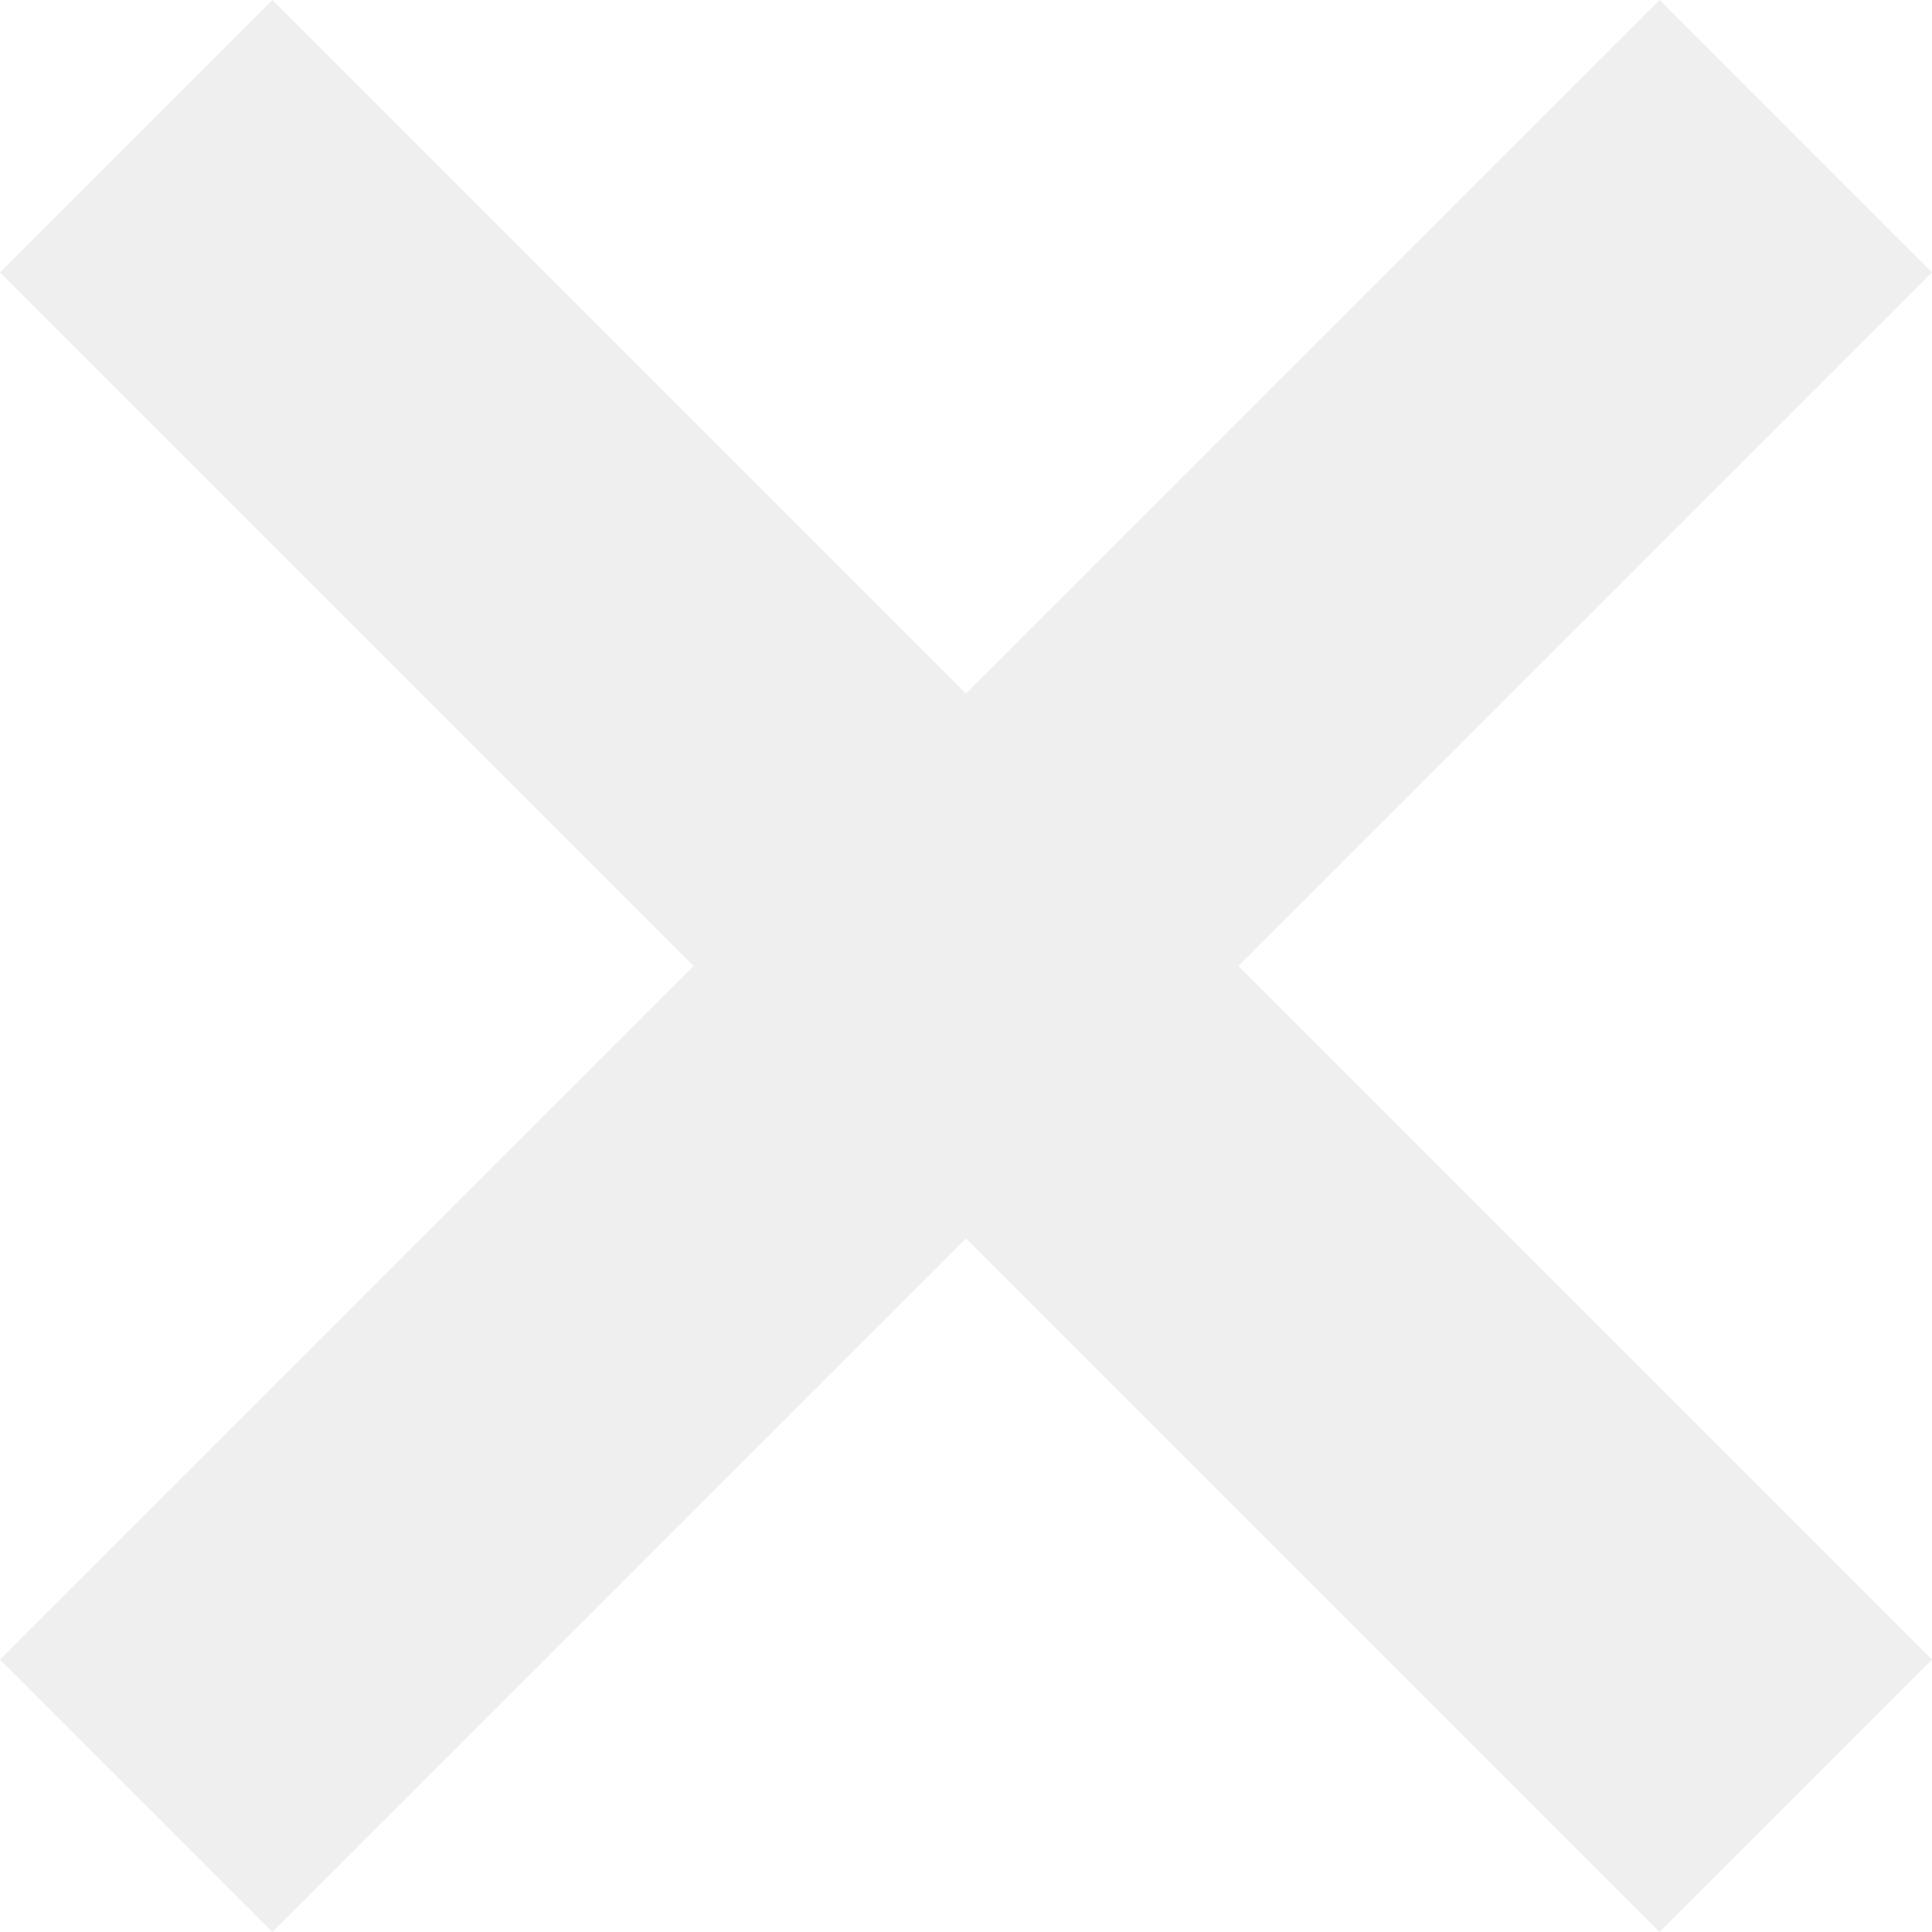
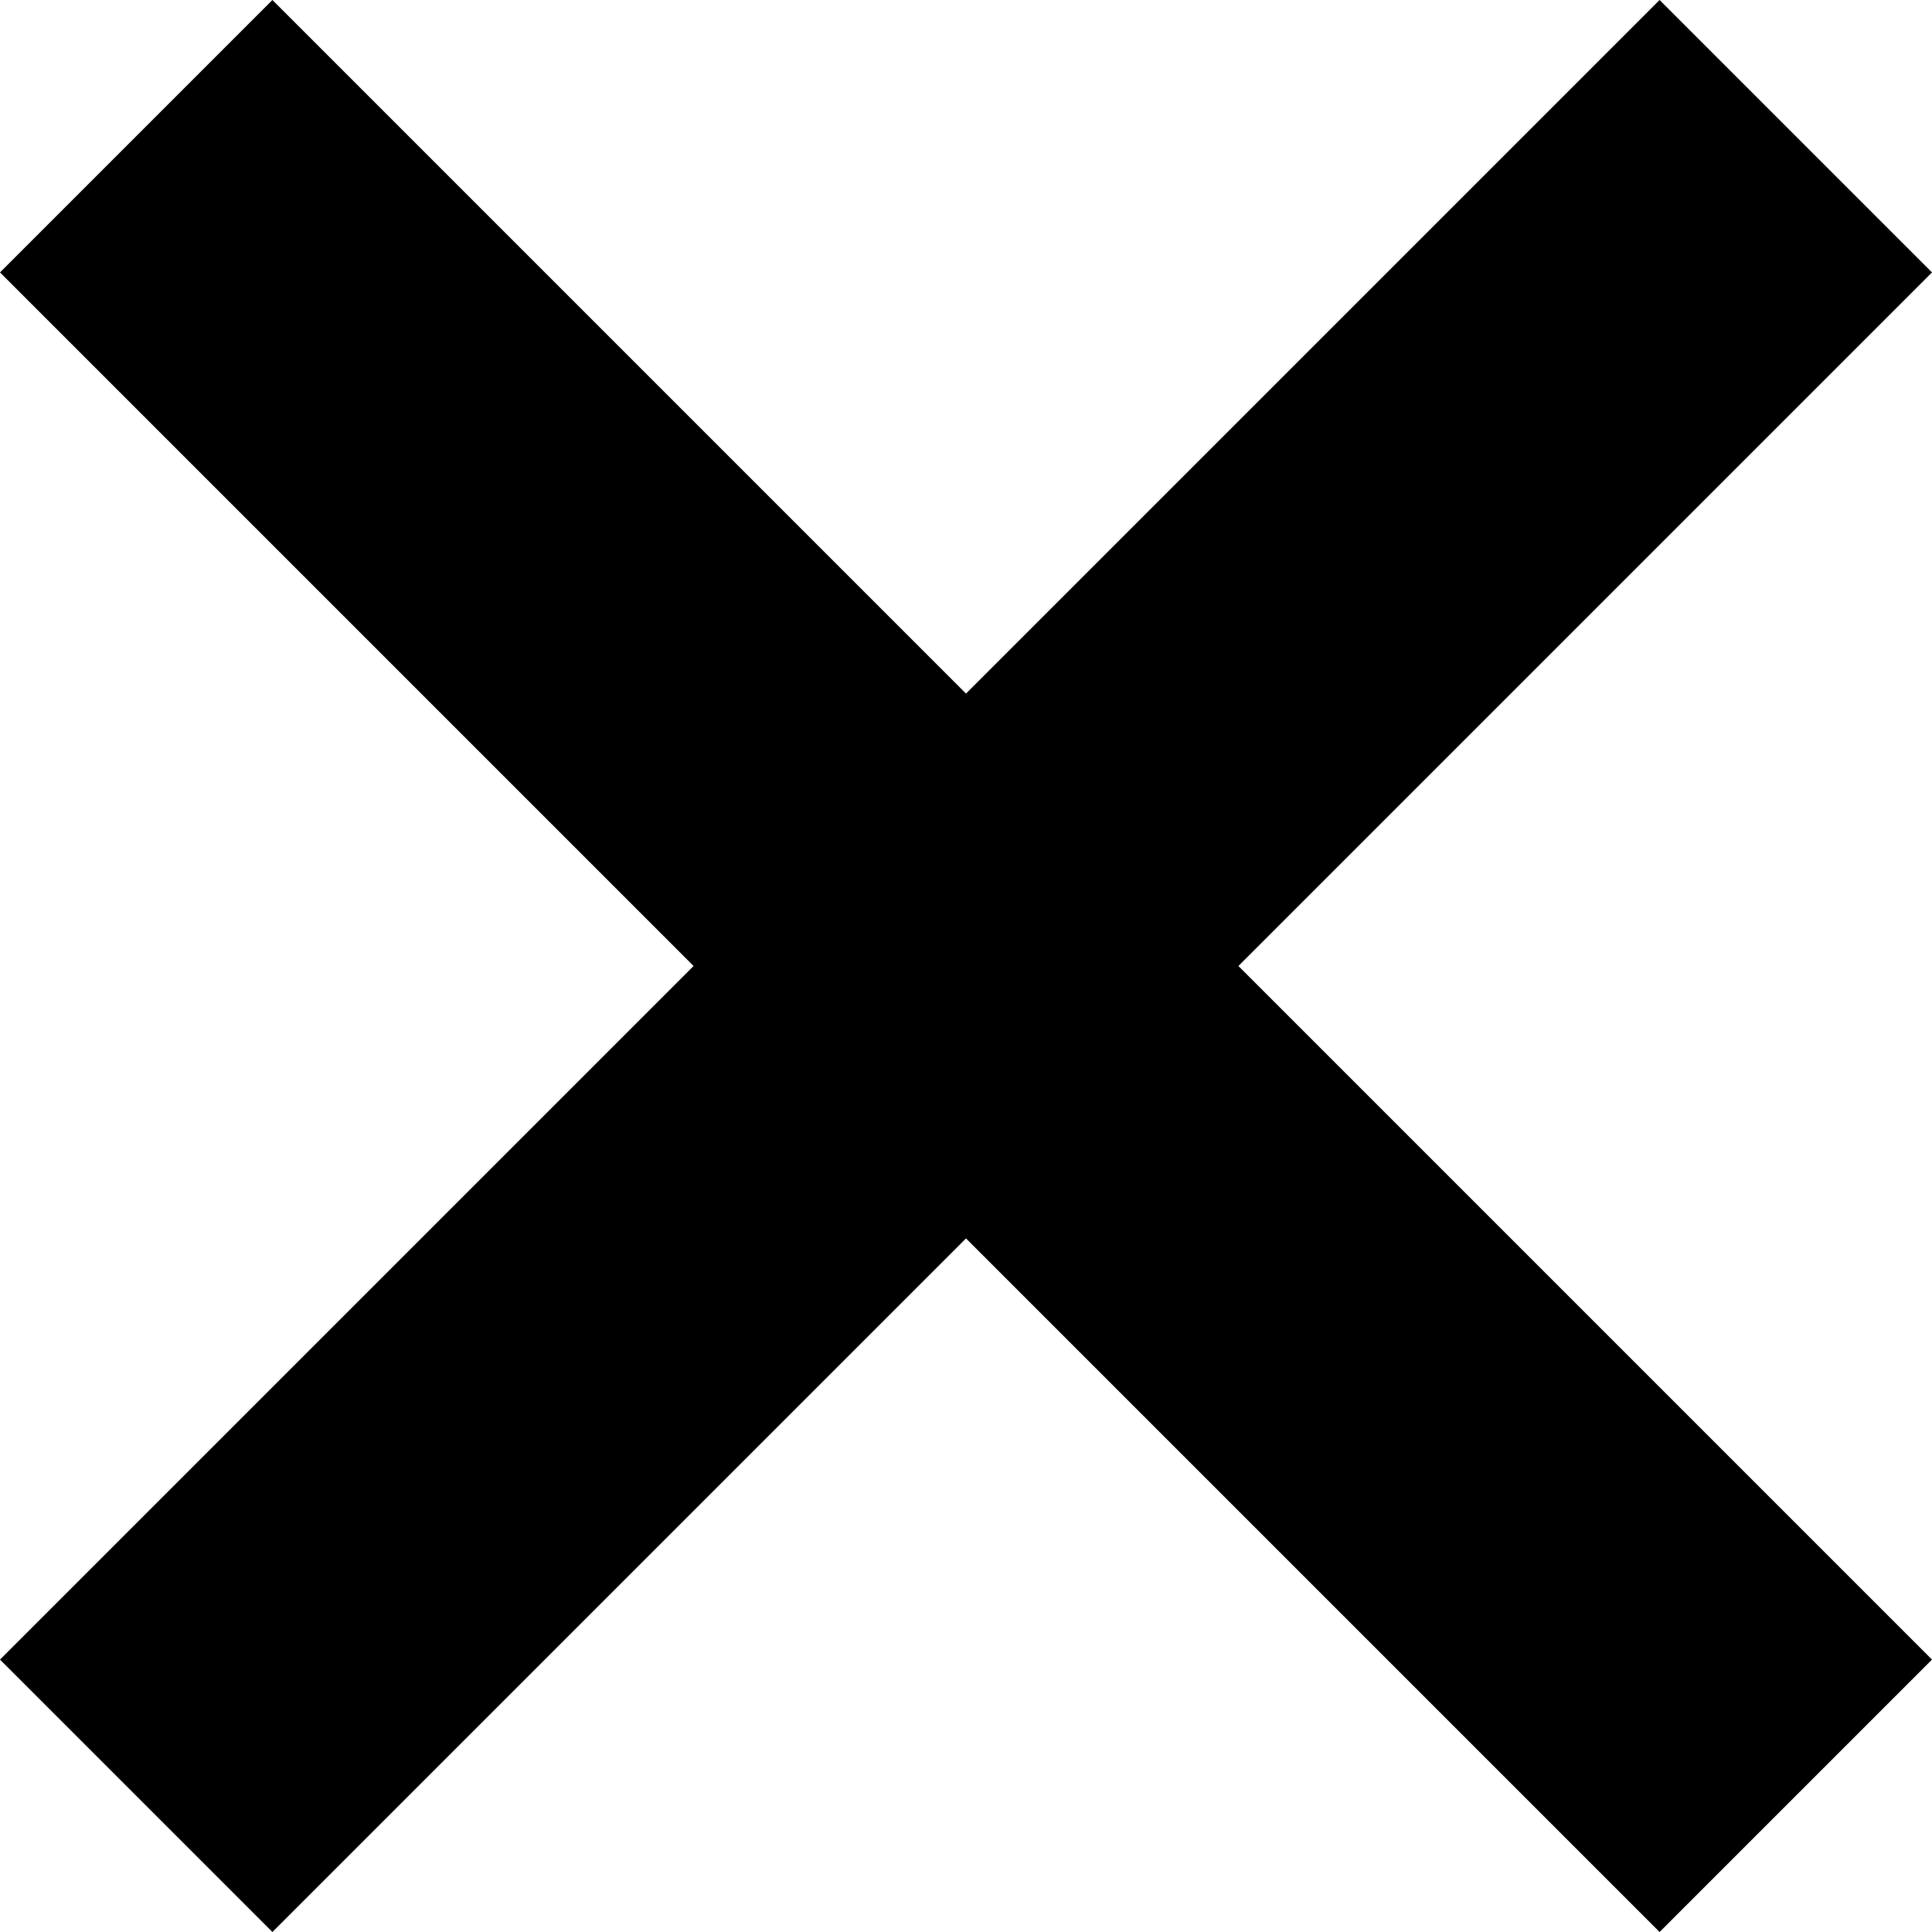
<svg xmlns="http://www.w3.org/2000/svg" width="40" height="40" viewBox="0 0 40 40" fill="none">
-   <path d="M5.64 40L20 25.64L34.36 40L40 34.36L25.64 20L40 5.64L34.36 0L20 14.36L5.64 0L0 5.64L14.36 20L0 34.36L5.64 40Z" fill="#efeff0" />
+   <path d="M5.64 40L20 25.64L34.36 40L40 34.36L25.64 20L40 5.64L34.36 0L20 14.36L5.64 0L0 5.64L14.36 20L0 34.36L5.64 40Z" fill="#000" />
</svg>
